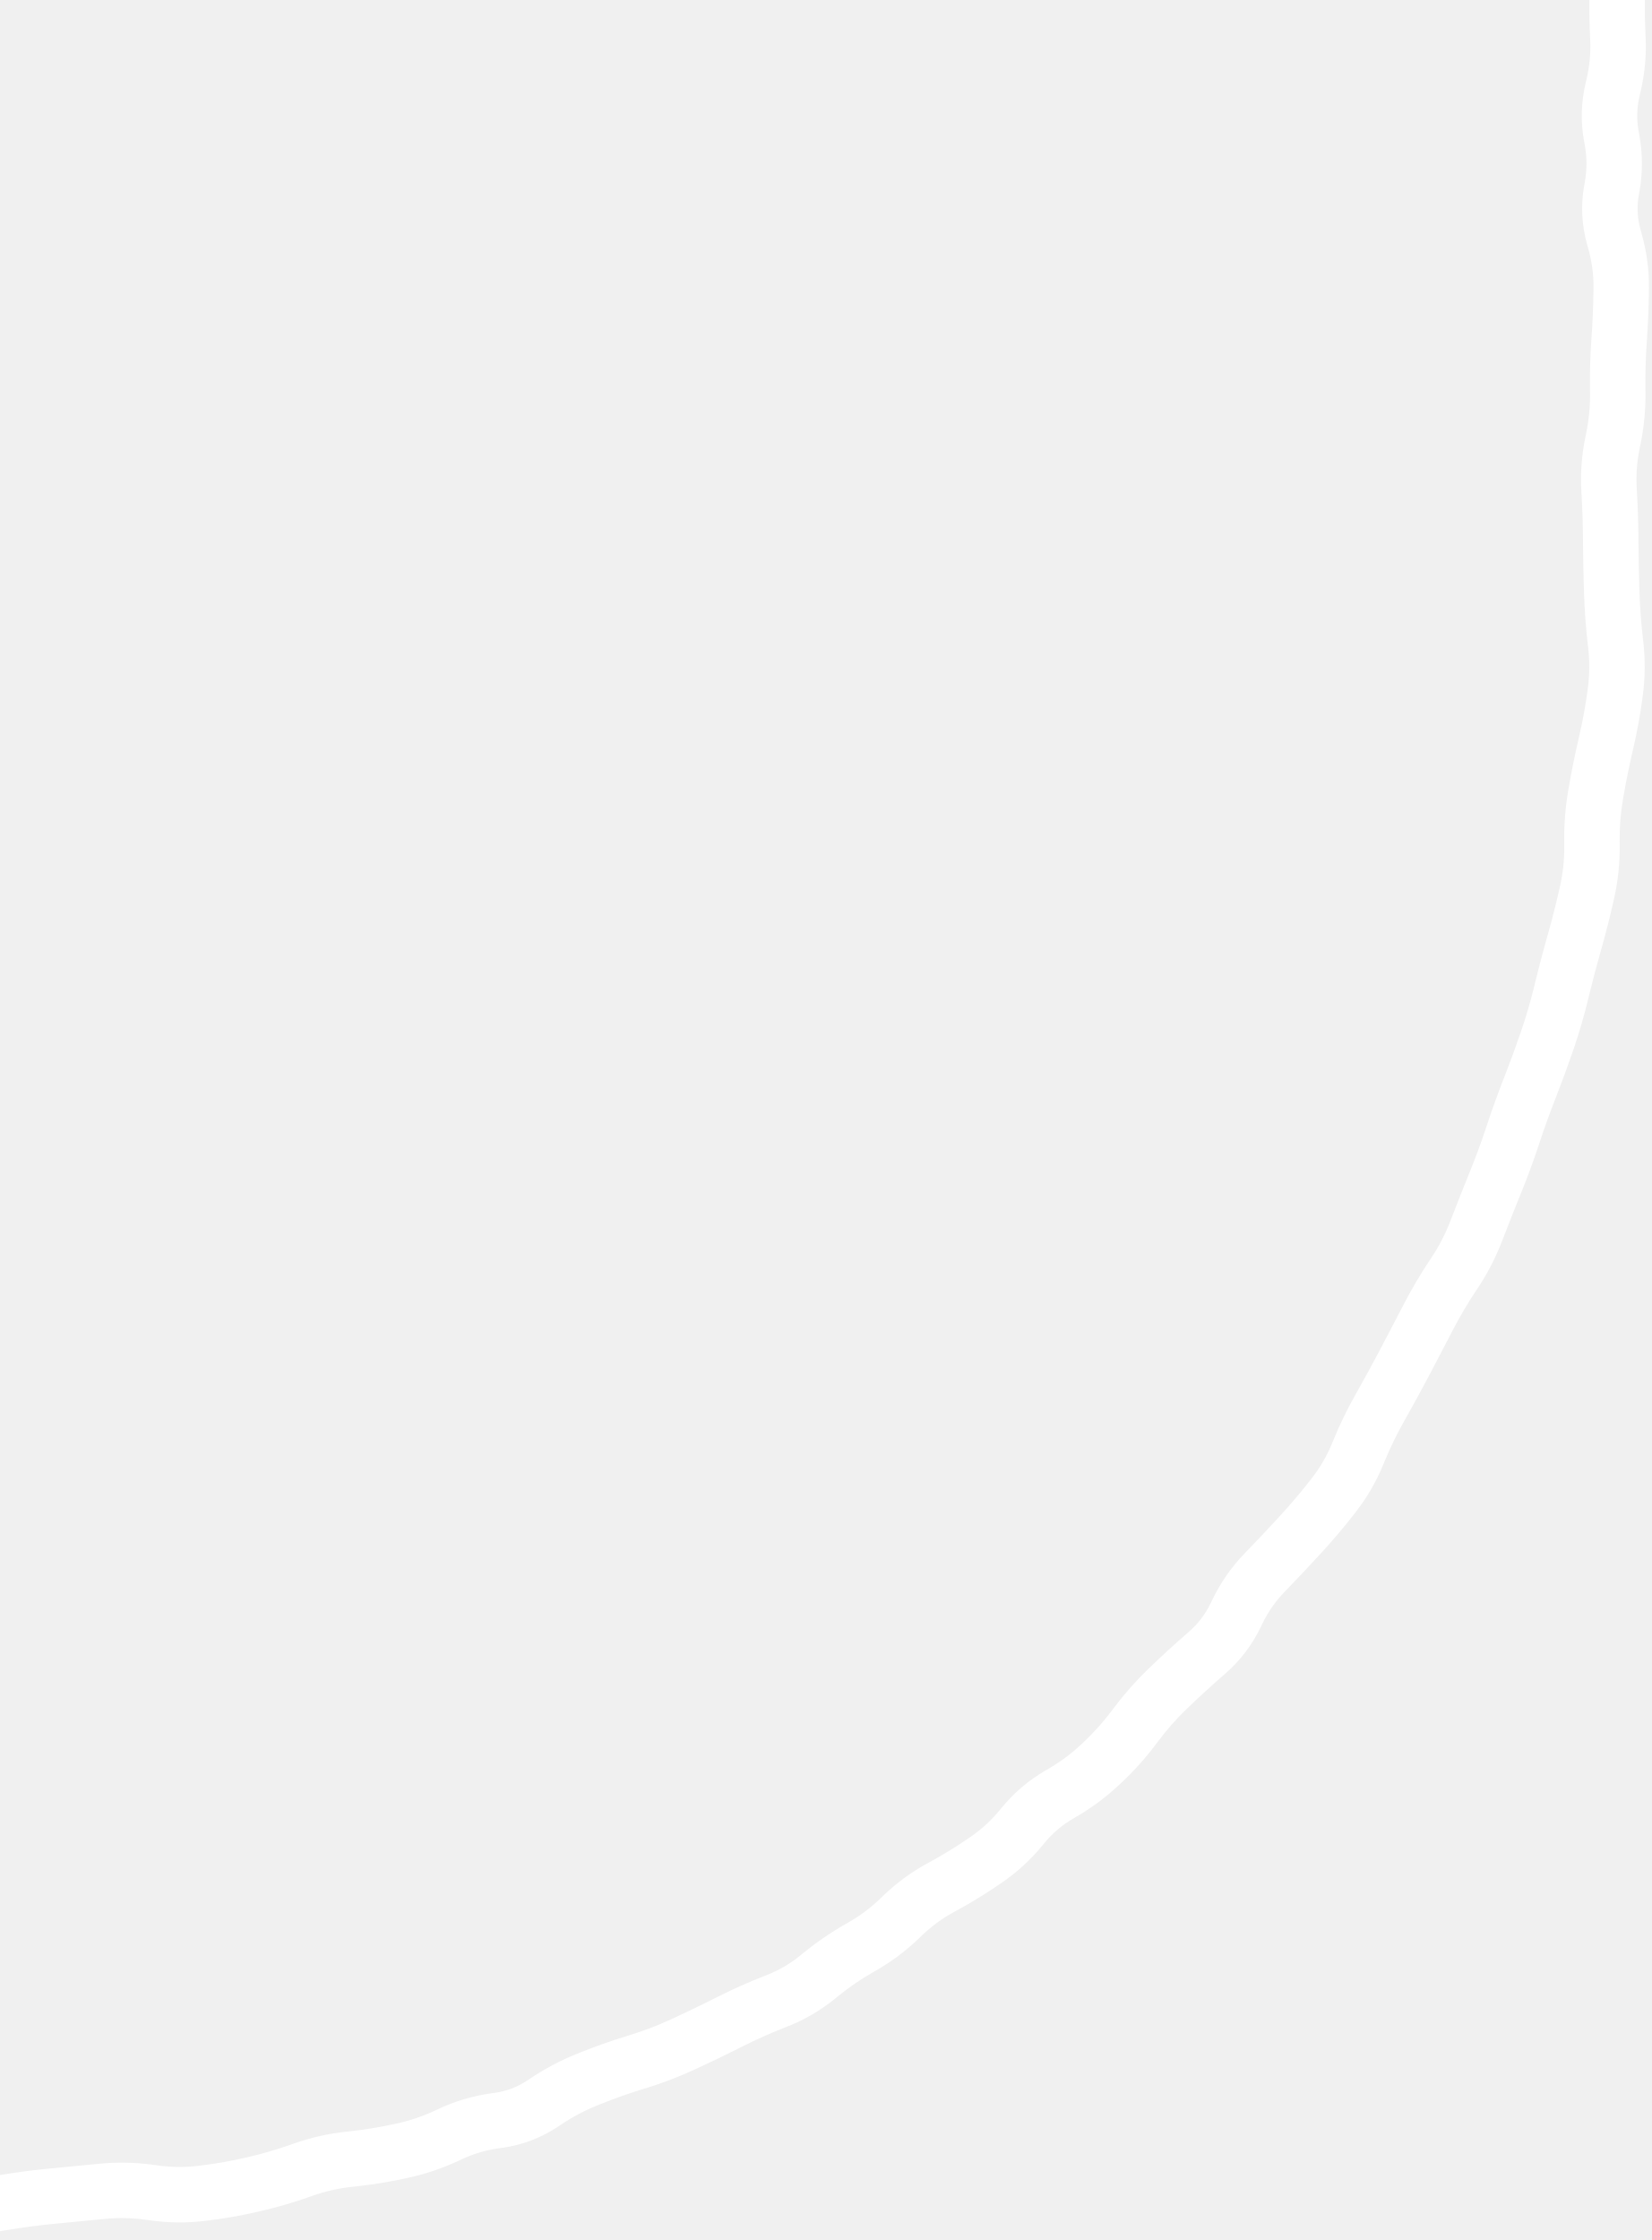
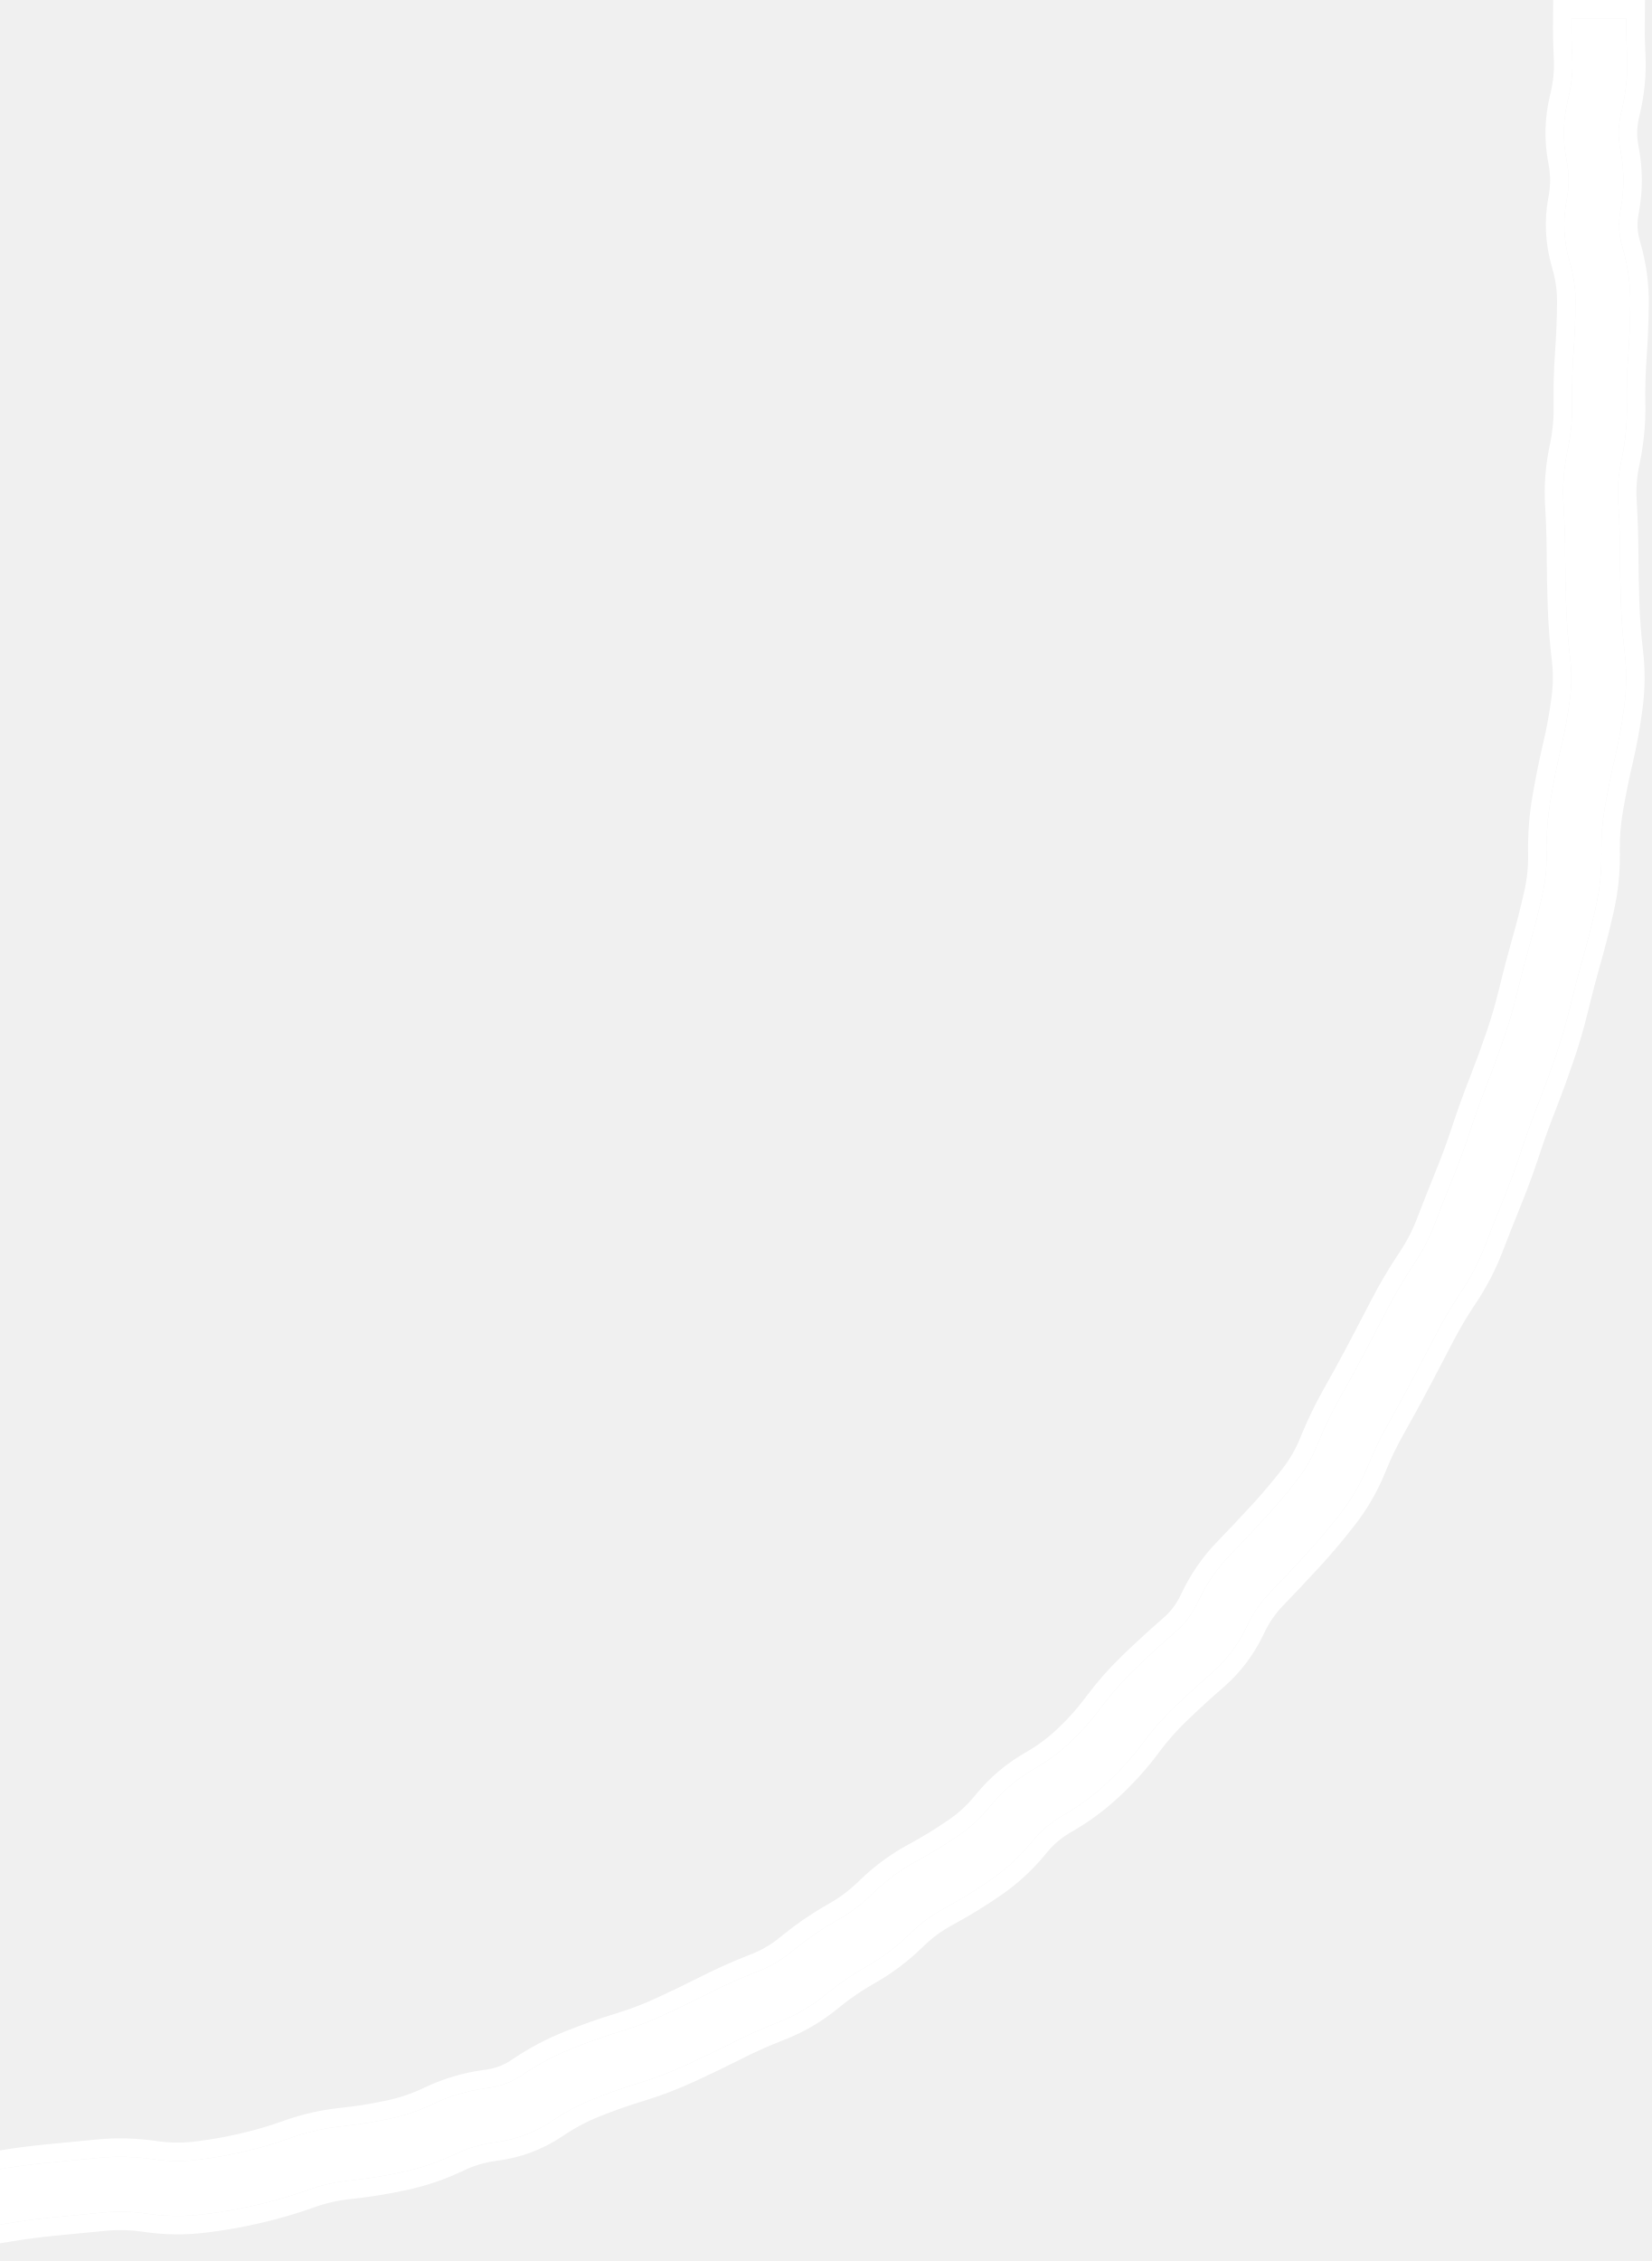
- <svg xmlns="http://www.w3.org/2000/svg" width="177" height="240" viewBox="0 0 177 240" fill="none">
-   <path d="M176.26 0C176.244 1.228 176.265 2.456 176.323 3.684L176.339 4.008C176.433 5.988 176.244 7.963 175.777 9.921L175.738 10.083L175.7 10.245C175.392 11.54 175.359 12.816 175.597 14.098L175.627 14.26L175.656 14.422C176.036 16.469 176.04 18.526 175.67 20.574L175.611 20.898C175.387 22.137 175.447 23.375 175.806 24.645L175.897 24.969C176.451 26.927 176.721 28.905 176.696 30.895L176.692 31.221C176.671 32.971 176.598 34.722 176.477 36.473L176.466 36.635L176.454 36.797C176.342 38.408 176.298 40.019 176.321 41.63L176.325 41.955C176.353 43.87 176.169 45.78 175.775 47.682L175.741 47.844L175.708 48.006C175.409 49.45 175.304 50.885 175.387 52.315L175.396 52.477L175.405 52.639C175.507 54.384 175.562 56.131 175.572 57.877L175.574 58.201C175.584 59.867 175.617 61.535 175.674 63.204L175.679 63.366L175.685 63.529C175.739 65.145 175.861 66.766 176.049 68.393L176.067 68.556L176.087 68.719C176.312 70.668 176.295 72.613 176.034 74.548L175.991 74.87C175.751 76.651 175.427 78.419 175.02 80.174L174.983 80.333L174.946 80.492C174.573 82.102 174.247 83.712 173.969 85.32L173.914 85.639C173.658 87.12 173.538 88.633 173.558 90.18L173.562 90.511C173.586 92.465 173.386 94.388 172.959 96.275L172.923 96.435L172.888 96.593C172.502 98.301 172.07 99.998 171.594 101.683L171.549 101.839L171.505 101.996C171.053 103.594 170.631 105.201 170.239 106.814L170.163 107.131C169.741 108.868 169.242 110.583 168.664 112.273L168.559 112.58C167.996 114.226 167.398 115.86 166.764 117.48L166.705 117.632L166.646 117.783C166.046 119.313 165.489 120.858 164.974 122.416L164.923 122.57L164.872 122.724C164.319 124.394 163.713 126.045 163.053 127.674L162.992 127.824L162.931 127.975C162.301 129.528 161.684 131.089 161.079 132.658L161.021 132.81L160.962 132.962C160.272 134.75 159.394 136.448 158.328 138.051L158.237 138.187L158.146 138.323C157.259 139.659 156.451 141.028 155.724 142.431L155.648 142.574L155.574 142.718C154.794 144.223 154.007 145.727 153.216 147.229L153.141 147.372L153.064 147.515C152.262 149.037 151.437 150.547 150.59 152.045L150.511 152.186L150.431 152.327C149.66 153.689 148.97 155.112 148.36 156.596L148.235 156.9C147.479 158.743 146.491 160.449 145.274 162.008L145.073 162.266C143.977 163.671 142.825 165.031 141.619 166.346L141.398 166.586C140.228 167.862 139.043 169.121 137.843 170.361L137.616 170.596C136.662 171.582 135.872 172.716 135.249 174.011L135.104 174.312C134.176 176.241 132.907 177.916 131.306 179.31L131.183 179.417L131.059 179.524C129.805 180.616 128.586 181.732 127.401 182.872L127.167 183.097C126.062 184.16 125.043 185.312 124.11 186.556L124.013 186.688L123.914 186.818C122.785 188.323 121.538 189.718 120.175 190.999L120.056 191.11L119.938 191.222C118.532 192.542 116.984 193.693 115.299 194.672L115.156 194.755L115.013 194.838C113.825 195.528 112.802 196.397 111.931 197.454L111.826 197.582L111.721 197.709C110.45 199.252 108.996 200.588 107.36 201.709L107.226 201.801L107.092 201.894C105.606 202.912 104.07 203.853 102.483 204.718L102.34 204.796L102.197 204.874C100.936 205.562 99.785 206.407 98.742 207.416L98.506 207.645C97.095 209.009 95.541 210.177 93.847 211.142L93.706 211.223L93.564 211.303C92.234 212.061 90.967 212.93 89.764 213.911L89.509 214.119C87.94 215.398 86.209 216.409 84.326 217.147L84.173 217.207L84.02 217.268C82.51 217.859 81.04 218.515 79.611 219.236L79.322 219.383C77.778 220.162 76.219 220.914 74.648 221.637L74.501 221.704L74.353 221.772C72.694 222.536 70.987 223.187 69.233 223.726L69.078 223.773L68.922 223.821C67.372 224.297 65.853 224.835 64.365 225.432L64.215 225.491L64.065 225.552C62.697 226.101 61.371 226.8 60.087 227.657L59.81 227.843C57.991 229.056 55.987 229.822 53.829 230.12L53.502 230.165C52.087 230.361 50.745 230.758 49.468 231.356L49.171 231.495C47.42 232.316 45.602 232.932 43.721 233.338L43.402 233.406C41.638 233.787 39.856 234.075 38.057 234.268L37.895 234.284L37.731 234.302C36.267 234.459 34.839 234.783 33.444 235.276L33.136 235.386C31.418 235.993 29.674 236.5 27.903 236.908L27.744 236.944L27.586 236.981C25.823 237.388 24.046 237.7 22.256 237.916L21.933 237.955C19.984 238.191 18.019 238.166 16.043 237.889L15.878 237.865L15.713 237.843C14.208 237.631 12.737 237.597 11.296 237.735L11.135 237.751L10.974 237.766C9.295 237.926 7.615 238.089 5.936 238.254L5.614 238.285C4.002 238.443 2.382 238.66 0.754 238.935L0.43 238.989C0.287 239.013 0.143 239.034 0 239.057V233.038C1.683 232.759 3.362 232.536 5.035 232.372L5.357 232.341C7.041 232.176 8.724 232.013 10.407 231.852L10.729 231.82C12.65 231.636 14.588 231.685 16.539 231.959L16.704 231.981L16.87 232.005C18.349 232.213 19.797 232.228 21.22 232.056L21.543 232.017C23.123 231.826 24.693 231.551 26.251 231.191L26.41 231.155L26.569 231.118C28.12 230.761 29.649 230.316 31.155 229.783L31.464 229.674C33.293 229.027 35.174 228.601 37.1 228.395L37.424 228.359C39.015 228.189 40.59 227.935 42.148 227.599L42.307 227.564L42.466 227.53C43.907 227.219 45.301 226.749 46.649 226.116L46.798 226.046L46.945 225.977C48.768 225.122 50.686 224.556 52.688 224.279L53.016 224.234C54.276 224.06 55.431 223.621 56.511 222.9L56.649 222.808L56.789 222.716C58.403 221.639 60.092 220.744 61.853 220.037L62.004 219.977L62.153 219.917C63.796 219.258 65.471 218.667 67.177 218.143L67.333 218.094L67.488 218.046C68.991 217.584 70.451 217.028 71.869 216.375L72.017 216.307L72.164 216.239C73.671 215.546 75.165 214.825 76.645 214.078L76.935 213.932C78.531 213.126 80.171 212.394 81.853 211.735L82.006 211.675L82.158 211.615C83.467 211.102 84.663 210.404 85.754 209.515L85.881 209.41L86.009 209.307C87.465 208.119 89.003 207.063 90.623 206.141L90.765 206.06L90.905 205.979C92.162 205.264 93.318 204.397 94.375 203.374L94.611 203.146C96.037 201.767 97.619 200.602 99.353 199.656L99.497 199.578L99.64 199.5C101.049 198.732 102.414 197.896 103.732 196.992L103.867 196.9L104.001 196.809C105.17 196.007 106.213 195.051 107.135 193.933L107.239 193.805L107.345 193.678C108.665 192.074 110.232 190.744 112.029 189.7L112.314 189.534C113.615 188.779 114.798 187.898 115.868 186.893L115.986 186.781L116.105 186.67C117.217 185.625 118.236 184.486 119.161 183.252L119.358 182.99C120.48 181.495 121.71 180.103 123.047 178.816L123.164 178.703L123.281 178.591C124.538 177.381 125.831 176.198 127.158 175.043L127.281 174.936L127.405 174.828C128.385 173.975 129.165 172.953 129.751 171.735L129.823 171.584L129.896 171.434C130.787 169.582 131.937 167.92 133.346 166.464L133.572 166.229C134.735 165.027 135.886 163.808 137.021 162.57L137.131 162.449L137.241 162.329C138.341 161.13 139.39 159.891 140.39 158.61L140.49 158.481L140.59 158.353C141.469 157.226 142.186 155.992 142.739 154.644L142.802 154.491L142.864 154.338C143.566 152.63 144.364 150.984 145.259 149.401L145.419 149.12C146.237 147.673 147.034 146.214 147.809 144.744L147.884 144.601L147.96 144.458C148.745 142.968 149.525 141.476 150.3 139.982L150.375 139.839L150.449 139.695C151.277 138.1 152.193 136.546 153.198 135.034L153.289 134.897L153.38 134.762C154.207 133.518 154.885 132.206 155.418 130.824L155.477 130.673L155.535 130.521C156.152 128.92 156.782 127.327 157.424 125.742L157.485 125.593L157.546 125.442C158.157 123.934 158.72 122.405 159.231 120.858L159.333 120.55C159.882 118.891 160.476 117.246 161.113 115.617L161.172 115.466L161.231 115.314C161.834 113.775 162.402 112.223 162.937 110.659L163.042 110.353C163.561 108.833 164.01 107.292 164.389 105.729L164.428 105.571L164.466 105.413C164.875 103.727 165.315 102.049 165.787 100.38L165.832 100.223L165.876 100.066C166.324 98.483 166.729 96.888 167.092 95.282L167.128 95.124L167.164 94.965C167.487 93.539 167.64 92.08 167.621 90.585L167.619 90.419L167.616 90.254C167.593 88.351 167.739 86.474 168.059 84.627L168.086 84.468L168.114 84.309C168.411 82.588 168.759 80.868 169.158 79.149L169.232 78.831C169.598 77.257 169.888 75.672 170.103 74.077L170.146 73.754C170.34 72.313 170.354 70.864 170.185 69.401L170.165 69.238L170.146 69.074C169.94 67.29 169.806 65.508 169.746 63.73L169.741 63.567L169.735 63.405C169.677 61.681 169.643 59.957 169.633 58.235L169.631 57.911C169.621 56.269 169.569 54.626 169.474 52.983L169.464 52.821L169.455 52.659C169.341 50.701 169.488 48.746 169.89 46.803L169.923 46.641L169.957 46.478C170.265 44.992 170.406 43.513 170.385 42.04L170.382 41.878L170.38 41.716C170.354 39.938 170.403 38.16 170.527 36.384L170.538 36.222L170.55 36.06C170.664 34.422 170.731 32.785 170.751 31.148L170.755 30.823C170.772 29.426 170.584 28.015 170.18 26.585L170.088 26.261C169.489 24.142 169.376 21.991 169.765 19.842L169.823 19.518C170.065 18.178 170.063 16.846 169.814 15.505L169.784 15.343L169.754 15.18C169.364 13.074 169.422 10.961 169.92 8.868L169.959 8.706L169.997 8.544C170.338 7.114 170.47 5.699 170.403 4.291L170.396 4.129L170.389 3.967C170.326 2.645 170.302 1.322 170.317 0H176.26Z" fill="white" />
+ <svg xmlns="http://www.w3.org/2000/svg" width="179" height="245" viewBox="0 0 179 245" fill="none">
+   <mask id="mask0_654_147" style="mask-type:alpha" maskUnits="userSpaceOnUse" x="0" y="0" width="179" height="245">
+     <rect width="179" height="245" fill="#D9D9D9" />
+   </mask>
+   <g mask="url(#mask0_654_147)">
+     <mask id="path-2-outside-1_654_147" maskUnits="userSpaceOnUse" x="-2" y="-0" width="181" height="244" fill="black">
+       <rect fill="white" x="-2" y="-0" width="181" height="244" />
+       <path d="M176.26 2C176.244 3.227 176.265 4.455 176.323 5.683L176.339 6.007C176.433 7.988 176.244 9.962 175.777 11.921L175.738 12.083L175.7 12.245C175.392 13.54 175.359 14.815 175.597 16.097L175.627 16.259L175.656 16.422C176.036 18.469 176.04 20.526 175.67 22.574L175.611 22.898C175.387 24.137 175.447 25.375 175.806 26.644L175.897 26.968C176.451 28.926 176.721 30.905 176.696 32.895L176.692 33.22C176.671 34.971 176.598 36.722 176.477 38.472L176.466 38.634L176.454 38.797C176.342 40.408 176.298 42.019 176.321 43.63L176.325 43.955C176.353 45.87 176.169 47.78 175.775 49.681L175.741 49.843L175.708 50.005C175.409 51.45 175.304 52.885 175.387 54.314L175.396 54.476L175.405 54.638C175.507 56.384 175.562 58.131 175.572 59.877L175.574 60.201C175.584 61.867 175.617 63.535 175.674 65.204L175.679 65.366L175.685 65.529C175.739 67.144 175.861 68.766 176.049 70.392L176.067 70.555L176.087 70.718C176.312 72.667 176.295 74.613 176.034 76.547L175.991 76.87C175.751 78.65 175.427 80.419 175.02 82.174L174.983 82.333L174.946 82.492C174.573 84.102 174.247 85.712 173.969 87.32L173.914 87.638C173.658 89.12 173.538 90.632 173.558 92.179L173.562 92.51C173.586 94.464 173.386 96.388 172.959 98.275L172.923 98.434L172.888 98.592C172.502 100.3 172.07 101.998 171.594 103.682L171.549 103.839L171.505 103.996C171.053 105.594 170.631 107.2 170.239 108.814L170.163 109.13C169.741 110.868 169.242 112.583 168.664 114.273L168.559 114.58C167.996 116.226 167.398 117.86 166.764 119.48L166.705 119.631L166.646 119.783C166.046 121.313 165.489 122.858 164.974 124.416L164.923 124.57L164.872 124.723C164.319 126.394 163.713 128.044 163.053 129.673L162.992 129.824L162.931 129.974C162.301 131.527 161.684 133.089 161.079 134.658L161.021 134.809L160.962 134.962C160.272 136.75 159.394 138.448 158.328 140.05L158.237 140.186L158.146 140.323C157.259 141.658 156.451 143.028 155.724 144.43L155.648 144.574L155.574 144.717C154.794 146.222 154.007 147.726 153.216 149.228L153.141 149.372L153.064 149.514C152.262 151.036 151.437 152.547 150.59 154.045L150.511 154.185L150.431 154.327C149.66 155.689 148.97 157.112 148.36 158.595L148.235 158.9C147.479 160.743 146.491 162.448 145.274 164.007L145.073 164.265C143.977 165.67 142.825 167.031 141.619 168.345L141.398 168.586C140.228 169.862 139.043 171.121 137.843 172.361L137.616 172.595C136.662 173.582 135.872 174.716 135.249 176.01L135.104 176.311C134.176 178.24 132.907 179.915 131.306 181.309L131.183 181.417L131.059 181.524C129.805 182.615 128.586 183.732 127.401 184.872L127.167 185.096C126.062 186.159 125.043 187.312 124.11 188.555L124.013 188.687L123.914 188.818C122.785 190.323 121.538 191.717 120.175 192.999L120.056 193.11L119.938 193.221C118.532 194.542 116.984 195.693 115.299 196.672L115.156 196.755L115.013 196.838C113.825 197.527 112.802 198.396 111.931 199.454L111.826 199.582L111.721 199.709C110.45 201.251 108.996 202.588 107.36 203.709L107.226 203.8L107.092 203.893C105.606 204.911 104.07 205.853 102.483 206.717L102.34 206.796L102.197 206.874C100.936 207.561 99.785 208.407 98.742 209.416L98.506 209.644C97.095 211.009 95.541 212.176 93.847 213.141L93.706 213.222L93.564 213.302C92.234 214.06 90.967 214.93 89.764 215.911L89.509 216.119C87.94 217.398 86.209 218.409 84.326 219.147L84.173 219.207L84.02 219.267C82.51 219.859 81.04 220.515 79.611 221.236L79.322 221.382C77.778 222.162 76.219 222.913 74.648 223.636L74.501 223.704L74.353 223.772C72.694 224.536 70.987 225.186 69.233 225.725L69.078 225.773L68.922 225.821C67.372 226.297 65.853 226.835 64.365 227.431L64.215 227.491L64.065 227.551C62.697 228.1 61.371 228.8 60.087 229.657L59.81 229.842C57.991 231.056 55.987 231.821 53.829 232.12L53.502 232.165C52.087 232.36 50.745 232.757 49.468 233.356L49.171 233.495C47.42 234.316 45.602 234.931 43.721 235.338L43.402 235.406C41.638 235.787 39.856 236.074 38.057 236.267L37.895 236.284L37.731 236.301C36.267 236.458 34.839 236.783 33.444 237.276L33.136 237.385C31.418 237.992 29.674 238.5 27.903 238.908L27.744 238.944L27.586 238.981C25.823 239.387 24.046 239.699 22.256 239.916L21.933 239.955C19.984 240.19 18.019 240.166 16.043 239.888L15.878 239.865L15.713 239.842C14.208 239.631 12.737 239.597 11.296 239.735L11.135 239.751L10.974 239.765C9.295 239.926 7.615 240.089 5.936 240.254L5.614 240.285C4.002 240.443 2.382 240.659 0.754 240.934L0.43 240.989C0.287 241.013 0.143 241.034 0 241.056V235.038C1.683 234.759 3.362 234.536 5.035 234.372L5.357 234.34C7.041 234.176 8.724 234.012 10.407 233.851L10.729 233.82C12.65 233.636 14.588 233.685 16.539 233.959L16.704 233.981L16.87 234.005C18.349 234.212 19.797 234.227 21.22 234.055L21.543 234.016C23.123 233.825 24.693 233.55 26.251 233.191L26.41 233.155L26.569 233.118C28.12 232.76 29.649 232.315 31.155 231.783L31.464 231.673C33.293 231.027 35.174 230.6 37.1 230.394L37.424 230.359C39.015 230.189 40.59 229.935 42.148 229.598L42.307 229.564L42.466 229.53C43.907 229.219 45.301 228.748 46.649 228.116L46.798 228.046L46.945 227.976C48.768 227.122 50.686 226.556 52.688 226.279L53.016 226.234C54.276 226.06 55.431 225.621 56.511 224.9L56.649 224.807L56.789 224.715C58.403 223.638 60.092 222.743 61.853 222.037L62.004 221.976L62.153 221.917C63.796 221.258 65.471 220.666 67.177 220.142L67.333 220.093L67.488 220.046C68.991 219.584 70.451 219.027 71.869 218.375L72.017 218.306L72.164 218.239C73.671 217.546 75.165 216.825 76.645 216.078L76.935 215.931C78.531 215.126 80.171 214.394 81.853 213.735L82.006 213.674L82.158 213.615C83.467 213.102 84.663 212.404 85.754 211.514L85.881 211.41L86.009 211.306C87.465 210.119 89.003 209.063 90.623 208.14L90.765 208.059L90.905 207.979C92.162 207.263 93.318 206.396 94.375 205.374L94.611 205.145C96.037 203.767 97.619 202.601 99.353 201.656L99.497 201.578L99.64 201.5C101.049 200.731 102.414 199.896 103.732 198.992L103.867 198.9L104.001 198.808C105.17 198.007 106.213 197.051 107.135 195.932L107.239 195.804L107.345 195.677C108.665 194.074 110.232 192.744 112.029 191.7L112.314 191.534C113.615 190.778 114.798 189.898 115.868 188.892L115.986 188.781L116.105 188.67C117.217 187.624 118.236 186.485 119.161 185.252L119.358 184.99C120.48 183.495 121.71 182.102 123.047 180.816L123.164 180.703L123.281 180.59C124.538 179.381 125.831 178.198 127.158 177.043L127.281 176.935L127.405 176.828C128.385 175.975 129.165 174.952 129.751 173.735L129.823 173.584L129.896 173.433C130.787 171.581 131.937 169.92 133.346 168.464L133.572 168.229C134.735 167.027 135.886 165.807 137.021 164.57L137.131 164.449L137.241 164.329C138.341 163.13 139.39 161.89 140.39 160.61L140.49 160.481L140.59 160.352C141.469 159.226 142.186 157.992 142.739 156.643L142.802 156.491L142.864 156.338C143.566 154.629 144.364 152.983 145.259 151.401L145.419 151.12C146.237 149.673 147.034 148.214 147.809 146.744L147.884 146.6L147.96 146.458C148.745 144.968 149.525 143.475 150.3 141.982L150.375 141.839L150.449 141.695C151.277 140.1 152.193 138.545 153.198 137.034L153.289 136.897L153.38 136.761C154.207 135.517 154.885 134.205 155.418 132.824L155.477 132.672L155.535 132.52C156.152 130.92 156.782 129.326 157.424 127.742L157.485 127.592L157.546 127.442C158.157 125.933 158.72 124.405 159.231 122.858L159.333 122.549C159.882 120.89 160.476 119.246 161.113 117.617L161.172 117.465L161.231 117.314C161.834 115.775 162.402 114.223 162.937 112.659L163.042 112.352C163.561 110.833 164.01 109.291 164.389 107.729L164.428 107.571L164.466 107.413C164.875 105.727 165.315 104.049 165.787 102.38L165.832 102.222L165.876 102.066C166.324 100.482 166.729 98.887 167.092 97.282L167.128 97.124L167.164 96.965C167.487 95.539 167.64 94.08 167.621 92.585L167.619 92.419L167.616 92.254C167.593 90.351 167.739 88.474 168.059 86.627L168.086 86.467L168.114 86.308C168.411 84.588 168.759 82.868 169.158 81.149L169.232 80.831C169.598 79.257 169.888 77.672 170.103 76.077L170.146 75.754C170.34 74.312 170.354 72.863 170.185 71.401L170.165 71.238L170.146 71.074C169.94 69.289 169.806 67.508 169.746 65.73L169.741 65.567L169.735 65.405C169.677 63.681 169.643 61.957 169.633 60.235L169.631 59.911C169.621 58.269 169.569 56.626 169.474 54.983L169.464 54.821L169.455 54.659C169.341 52.7 169.488 50.746 169.89 48.802L169.923 48.64L169.957 48.478C170.265 46.992 170.406 45.513 170.385 44.04L170.382 43.878L170.38 43.715C170.354 41.938 170.403 40.16 170.527 38.383L170.538 38.221L170.55 38.059C170.664 36.422 170.731 34.784 170.751 33.147L170.755 32.823C170.772 31.425 170.584 30.015 170.18 28.585L170.088 28.26C169.489 26.142 169.376 23.99 169.765 21.841L169.823 21.517C170.065 20.177 170.063 18.845 169.814 17.505L169.784 17.342L169.754 17.179C169.364 15.073 169.422 12.96 169.92 10.868L169.959 10.706L169.997 10.544C170.338 9.114 170.47 7.698 170.403 6.291L170.396 6.129L170.389 5.966C170.326 4.644 170.302 3.322 170.317 2H176.26Z" />
+     </mask>
+     <path d="M176.26 2C176.244 3.227 176.265 4.455 176.323 5.683L176.339 6.007C176.433 7.988 176.244 9.962 175.777 11.921L175.738 12.083L175.7 12.245C175.392 13.54 175.359 14.815 175.597 16.097L175.627 16.259L175.656 16.422C176.036 18.469 176.04 20.526 175.67 22.574L175.611 22.898C175.387 24.137 175.447 25.375 175.806 26.644L175.897 26.968C176.451 28.926 176.721 30.905 176.696 32.895L176.692 33.22C176.671 34.971 176.598 36.722 176.477 38.472L176.466 38.634L176.454 38.797C176.342 40.408 176.298 42.019 176.321 43.63L176.325 43.955C176.353 45.87 176.169 47.78 175.775 49.681L175.741 49.843L175.708 50.005C175.409 51.45 175.304 52.885 175.387 54.314L175.396 54.476L175.405 54.638C175.507 56.384 175.562 58.131 175.572 59.877L175.574 60.201C175.584 61.867 175.617 63.535 175.674 65.204L175.679 65.366L175.685 65.529C175.739 67.144 175.861 68.766 176.049 70.392L176.067 70.555L176.087 70.718C176.312 72.667 176.295 74.613 176.034 76.547L175.991 76.87C175.751 78.65 175.427 80.419 175.02 82.174L174.983 82.333L174.946 82.492C174.573 84.102 174.247 85.712 173.969 87.32L173.914 87.638C173.658 89.12 173.538 90.632 173.558 92.179L173.562 92.51C173.586 94.464 173.386 96.388 172.959 98.275L172.923 98.434L172.888 98.592C172.502 100.3 172.07 101.998 171.594 103.682L171.549 103.839L171.505 103.996C171.053 105.594 170.631 107.2 170.239 108.814L170.163 109.13C169.741 110.868 169.242 112.583 168.664 114.273L168.559 114.58C167.996 116.226 167.398 117.86 166.764 119.48L166.705 119.631L166.646 119.783C166.046 121.313 165.489 122.858 164.974 124.416L164.923 124.57L164.872 124.723C164.319 126.394 163.713 128.044 163.053 129.673L162.992 129.824L162.931 129.974C162.301 131.527 161.684 133.089 161.079 134.658L161.021 134.809L160.962 134.962C160.272 136.75 159.394 138.448 158.328 140.05L158.237 140.186L158.146 140.323C157.259 141.658 156.451 143.028 155.724 144.43L155.648 144.574L155.574 144.717C154.794 146.222 154.007 147.726 153.216 149.228L153.141 149.372L153.064 149.514C152.262 151.036 151.437 152.547 150.59 154.045L150.511 154.185L150.431 154.327C149.66 155.689 148.97 157.112 148.36 158.595L148.235 158.9C147.479 160.743 146.491 162.448 145.274 164.007L145.073 164.265C143.977 165.67 142.825 167.031 141.619 168.345L141.398 168.586C140.228 169.862 139.043 171.121 137.843 172.361L137.616 172.595C136.662 173.582 135.872 174.716 135.249 176.01L135.104 176.311C134.176 178.24 132.907 179.915 131.306 181.309L131.183 181.417L131.059 181.524C129.805 182.615 128.586 183.732 127.401 184.872L127.167 185.096C126.062 186.159 125.043 187.312 124.11 188.555L124.013 188.687L123.914 188.818C122.785 190.323 121.538 191.717 120.175 192.999L120.056 193.11L119.938 193.221C118.532 194.542 116.984 195.693 115.299 196.672L115.156 196.755L115.013 196.838C113.825 197.527 112.802 198.396 111.931 199.454L111.826 199.582L111.721 199.709C110.45 201.251 108.996 202.588 107.36 203.709L107.226 203.8L107.092 203.893C105.606 204.911 104.07 205.853 102.483 206.717L102.34 206.796L102.197 206.874C100.936 207.561 99.785 208.407 98.742 209.416L98.506 209.644C97.095 211.009 95.541 212.176 93.847 213.141L93.706 213.222L93.564 213.302C92.234 214.06 90.967 214.93 89.764 215.911L89.509 216.119C87.94 217.398 86.209 218.409 84.326 219.147L84.173 219.207L84.02 219.267C82.51 219.859 81.04 220.515 79.611 221.236L79.322 221.382C77.778 222.162 76.219 222.913 74.648 223.636L74.501 223.704L74.353 223.772C72.694 224.536 70.987 225.186 69.233 225.725L69.078 225.773L68.922 225.821C67.372 226.297 65.853 226.835 64.365 227.431L64.215 227.491L64.065 227.551C62.697 228.1 61.371 228.8 60.087 229.657L59.81 229.842C57.991 231.056 55.987 231.821 53.829 232.12L53.502 232.165C52.087 232.36 50.745 232.757 49.468 233.356L49.171 233.495C47.42 234.316 45.602 234.931 43.721 235.338L43.402 235.406C41.638 235.787 39.856 236.074 38.057 236.267L37.895 236.284L37.731 236.301C36.267 236.458 34.839 236.783 33.444 237.276L33.136 237.385C31.418 237.992 29.674 238.5 27.903 238.908L27.744 238.944L27.586 238.981C25.823 239.387 24.046 239.699 22.256 239.916L21.933 239.955C19.984 240.19 18.019 240.166 16.043 239.888L15.878 239.865L15.713 239.842C14.208 239.631 12.737 239.597 11.296 239.735L11.135 239.751L10.974 239.765C9.295 239.926 7.615 240.089 5.936 240.254L5.614 240.285C4.002 240.443 2.382 240.659 0.754 240.934L0.43 240.989C0.287 241.013 0.143 241.034 0 241.056V235.038C1.683 234.759 3.362 234.536 5.035 234.372L5.357 234.34C7.041 234.176 8.724 234.012 10.407 233.851L10.729 233.82C12.65 233.636 14.588 233.685 16.539 233.959L16.704 233.981L16.87 234.005C18.349 234.212 19.797 234.227 21.22 234.055L21.543 234.016C23.123 233.825 24.693 233.55 26.251 233.191L26.41 233.155L26.569 233.118C28.12 232.76 29.649 232.315 31.155 231.783L31.464 231.673C33.293 231.027 35.174 230.6 37.1 230.394L37.424 230.359C39.015 230.189 40.59 229.935 42.148 229.598L42.307 229.564L42.466 229.53C43.907 229.219 45.301 228.748 46.649 228.116L46.798 228.046L46.945 227.976C48.768 227.122 50.686 226.556 52.688 226.279L53.016 226.234C54.276 226.06 55.431 225.621 56.511 224.9L56.649 224.807L56.789 224.715C58.403 223.638 60.092 222.743 61.853 222.037L62.004 221.976L62.153 221.917C63.796 221.258 65.471 220.666 67.177 220.142L67.333 220.093L67.488 220.046C68.991 219.584 70.451 219.027 71.869 218.375L72.017 218.306L72.164 218.239C73.671 217.546 75.165 216.825 76.645 216.078L76.935 215.931C78.531 215.126 80.171 214.394 81.853 213.735L82.006 213.674L82.158 213.615C83.467 213.102 84.663 212.404 85.754 211.514L85.881 211.41L86.009 211.306C87.465 210.119 89.003 209.063 90.623 208.14L90.765 208.059L90.905 207.979C92.162 207.263 93.318 206.396 94.375 205.374L94.611 205.145C96.037 203.767 97.619 202.601 99.353 201.656L99.497 201.578L99.64 201.5C101.049 200.731 102.414 199.896 103.732 198.992L103.867 198.9L104.001 198.808C105.17 198.007 106.213 197.051 107.135 195.932L107.239 195.804L107.345 195.677C108.665 194.074 110.232 192.744 112.029 191.7L112.314 191.534C113.615 190.778 114.798 189.898 115.868 188.892L115.986 188.781L116.105 188.67C117.217 187.624 118.236 186.485 119.161 185.252L119.358 184.99C120.48 183.495 121.71 182.102 123.047 180.816L123.164 180.703L123.281 180.59C124.538 179.381 125.831 178.198 127.158 177.043L127.281 176.935L127.405 176.828C128.385 175.975 129.165 174.952 129.751 173.735L129.823 173.584L129.896 173.433C130.787 171.581 131.937 169.92 133.346 168.464L133.572 168.229C134.735 167.027 135.886 165.807 137.021 164.57L137.131 164.449L137.241 164.329C138.341 163.13 139.39 161.89 140.39 160.61L140.49 160.481L140.59 160.352C141.469 159.226 142.186 157.992 142.739 156.643L142.802 156.491L142.864 156.338C143.566 154.629 144.364 152.983 145.259 151.401L145.419 151.12C146.237 149.673 147.034 148.214 147.809 146.744L147.884 146.6L147.96 146.458C148.745 144.968 149.525 143.475 150.3 141.982L150.375 141.839L150.449 141.695C151.277 140.1 152.193 138.545 153.198 137.034L153.289 136.897L153.38 136.761C154.207 135.517 154.885 134.205 155.418 132.824L155.477 132.672L155.535 132.52C156.152 130.92 156.782 129.326 157.424 127.742L157.485 127.592L157.546 127.442C158.157 125.933 158.72 124.405 159.231 122.858L159.333 122.549C159.882 120.89 160.476 119.246 161.113 117.617L161.172 117.465L161.231 117.314C161.834 115.775 162.402 114.223 162.937 112.659L163.042 112.352C163.561 110.833 164.01 109.291 164.389 107.729L164.428 107.571L164.466 107.413C164.875 105.727 165.315 104.049 165.787 102.38L165.832 102.222L165.876 102.066C166.324 100.482 166.729 98.887 167.092 97.282L167.128 97.124L167.164 96.965C167.487 95.539 167.64 94.08 167.621 92.585L167.619 92.419L167.616 92.254C167.593 90.351 167.739 88.474 168.059 86.627L168.086 86.467L168.114 86.308C168.411 84.588 168.759 82.868 169.158 81.149L169.232 80.831C169.598 79.257 169.888 77.672 170.103 76.077L170.146 75.754C170.34 74.312 170.354 72.863 170.185 71.401L170.165 71.238L170.146 71.074C169.94 69.289 169.806 67.508 169.746 65.73L169.741 65.567L169.735 65.405C169.677 63.681 169.643 61.957 169.633 60.235L169.631 59.911C169.621 58.269 169.569 56.626 169.474 54.983L169.464 54.821L169.455 54.659C169.341 52.7 169.488 50.746 169.89 48.802L169.923 48.64L169.957 48.478C170.265 46.992 170.406 45.513 170.385 44.04L170.382 43.878L170.38 43.715C170.354 41.938 170.403 40.16 170.527 38.383L170.538 38.221L170.55 38.059C170.664 36.422 170.731 34.784 170.751 33.147L170.755 32.823C170.772 31.425 170.584 30.015 170.18 28.585L170.088 28.26C169.489 26.142 169.376 23.99 169.765 21.841L169.823 21.517C170.065 20.177 170.063 18.845 169.814 17.505L169.784 17.342L169.754 17.179C169.364 15.073 169.422 12.96 169.92 10.868L169.959 10.706L169.997 10.544C170.338 9.114 170.47 7.698 170.403 6.291L170.396 6.129L170.389 5.966C170.326 4.644 170.302 3.322 170.317 2H176.26Z" fill="white" />
+     <path d="M176.26 2C176.244 3.227 176.265 4.455 176.323 5.683L176.339 6.007C176.433 7.988 176.244 9.962 175.777 11.921L175.738 12.083L175.7 12.245C175.392 13.54 175.359 14.815 175.597 16.097L175.627 16.259L175.656 16.422C176.036 18.469 176.04 20.526 175.67 22.574L175.611 22.898C175.387 24.137 175.447 25.375 175.806 26.644L175.897 26.968C176.451 28.926 176.721 30.905 176.696 32.895L176.692 33.22C176.671 34.971 176.598 36.722 176.477 38.472L176.466 38.634L176.454 38.797C176.342 40.408 176.298 42.019 176.321 43.63L176.325 43.955C176.353 45.87 176.169 47.78 175.775 49.681L175.741 49.843L175.708 50.005C175.409 51.45 175.304 52.885 175.387 54.314L175.396 54.476L175.405 54.638C175.507 56.384 175.562 58.131 175.572 59.877L175.574 60.201C175.584 61.867 175.617 63.535 175.674 65.204L175.679 65.366L175.685 65.529C175.739 67.144 175.861 68.766 176.049 70.392L176.067 70.555L176.087 70.718C176.312 72.667 176.295 74.613 176.034 76.547L175.991 76.87C175.751 78.65 175.427 80.419 175.02 82.174L174.983 82.333L174.946 82.492C174.573 84.102 174.247 85.712 173.969 87.32L173.914 87.638C173.658 89.12 173.538 90.632 173.558 92.179L173.562 92.51C173.586 94.464 173.386 96.388 172.959 98.275L172.923 98.434L172.888 98.592C172.502 100.3 172.07 101.998 171.594 103.682L171.549 103.839L171.505 103.996C171.053 105.594 170.631 107.2 170.239 108.814L170.163 109.13C169.741 110.868 169.242 112.583 168.664 114.273L168.559 114.58C167.996 116.226 167.398 117.86 166.764 119.48L166.705 119.631L166.646 119.783C166.046 121.313 165.489 122.858 164.974 124.416L164.923 124.57L164.872 124.723C164.319 126.394 163.713 128.044 163.053 129.673L162.992 129.824L162.931 129.974C162.301 131.527 161.684 133.089 161.079 134.658L161.021 134.809L160.962 134.962C160.272 136.75 159.394 138.448 158.328 140.05L158.237 140.186L158.146 140.323C157.259 141.658 156.451 143.028 155.724 144.43L155.648 144.574L155.574 144.717C154.794 146.222 154.007 147.726 153.216 149.228L153.141 149.372L153.064 149.514C152.262 151.036 151.437 152.547 150.59 154.045L150.511 154.185L150.431 154.327C149.66 155.689 148.97 157.112 148.36 158.595L148.235 158.9C147.479 160.743 146.491 162.448 145.274 164.007L145.073 164.265C143.977 165.67 142.825 167.031 141.619 168.345L141.398 168.586C140.228 169.862 139.043 171.121 137.843 172.361L137.616 172.595C136.662 173.582 135.872 174.716 135.249 176.01L135.104 176.311C134.176 178.24 132.907 179.915 131.306 181.309L131.183 181.417L131.059 181.524C129.805 182.615 128.586 183.732 127.401 184.872L127.167 185.096C126.062 186.159 125.043 187.312 124.11 188.555L124.013 188.687L123.914 188.818C122.785 190.323 121.538 191.717 120.175 192.999L120.056 193.11L119.938 193.221C118.532 194.542 116.984 195.693 115.299 196.672L115.156 196.755L115.013 196.838C113.825 197.527 112.802 198.396 111.931 199.454L111.826 199.582L111.721 199.709C110.45 201.251 108.996 202.588 107.36 203.709L107.226 203.8L107.092 203.893C105.606 204.911 104.07 205.853 102.483 206.717L102.34 206.796L102.197 206.874C100.936 207.561 99.785 208.407 98.742 209.416L98.506 209.644C97.095 211.009 95.541 212.176 93.847 213.141L93.706 213.222L93.564 213.302C92.234 214.06 90.967 214.93 89.764 215.911L89.509 216.119C87.94 217.398 86.209 218.409 84.326 219.147L84.173 219.207L84.02 219.267C82.51 219.859 81.04 220.515 79.611 221.236L79.322 221.382C77.778 222.162 76.219 222.913 74.648 223.636L74.501 223.704L74.353 223.772C72.694 224.536 70.987 225.186 69.233 225.725L69.078 225.773L68.922 225.821C67.372 226.297 65.853 226.835 64.365 227.431L64.215 227.491L64.065 227.551C62.697 228.1 61.371 228.8 60.087 229.657L59.81 229.842C57.991 231.056 55.987 231.821 53.829 232.12L53.502 232.165C52.087 232.36 50.745 232.757 49.468 233.356L49.171 233.495C47.42 234.316 45.602 234.931 43.721 235.338L43.402 235.406C41.638 235.787 39.856 236.074 38.057 236.267L37.895 236.284L37.731 236.301C36.267 236.458 34.839 236.783 33.444 237.276L33.136 237.385C31.418 237.992 29.674 238.5 27.903 238.908L27.744 238.944L27.586 238.981C25.823 239.387 24.046 239.699 22.256 239.916L21.933 239.955C19.984 240.19 18.019 240.166 16.043 239.888L15.878 239.865L15.713 239.842C14.208 239.631 12.737 239.597 11.296 239.735L11.135 239.751L10.974 239.765C9.295 239.926 7.615 240.089 5.936 240.254L5.614 240.285C4.002 240.443 2.382 240.659 0.754 240.934L0.43 240.989C0.287 241.013 0.143 241.034 0 241.056V235.038C1.683 234.759 3.362 234.536 5.035 234.372L5.357 234.34C7.041 234.176 8.724 234.012 10.407 233.851L10.729 233.82C12.65 233.636 14.588 233.685 16.539 233.959L16.704 233.981L16.87 234.005C18.349 234.212 19.797 234.227 21.22 234.055L21.543 234.016C23.123 233.825 24.693 233.55 26.251 233.191L26.41 233.155L26.569 233.118C28.12 232.76 29.649 232.315 31.155 231.783L31.464 231.673C33.293 231.027 35.174 230.6 37.1 230.394L37.424 230.359C39.015 230.189 40.59 229.935 42.148 229.598L42.307 229.564L42.466 229.53C43.907 229.219 45.301 228.748 46.649 228.116L46.798 228.046L46.945 227.976C48.768 227.122 50.686 226.556 52.688 226.279L53.016 226.234C54.276 226.06 55.431 225.621 56.511 224.9L56.649 224.807L56.789 224.715C58.403 223.638 60.092 222.743 61.853 222.037L62.004 221.976L62.153 221.917C63.796 221.258 65.471 220.666 67.177 220.142L67.333 220.093L67.488 220.046C68.991 219.584 70.451 219.027 71.869 218.375L72.017 218.306L72.164 218.239C73.671 217.546 75.165 216.825 76.645 216.078L76.935 215.931C78.531 215.126 80.171 214.394 81.853 213.735L82.006 213.674L82.158 213.615C83.467 213.102 84.663 212.404 85.754 211.514L85.881 211.41L86.009 211.306C87.465 210.119 89.003 209.063 90.623 208.14L90.765 208.059L90.905 207.979C92.162 207.263 93.318 206.396 94.375 205.374L94.611 205.145C96.037 203.767 97.619 202.601 99.353 201.656L99.497 201.578L99.64 201.5C101.049 200.731 102.414 199.896 103.732 198.992L103.867 198.9L104.001 198.808C105.17 198.007 106.213 197.051 107.135 195.932L107.239 195.804L107.345 195.677C108.665 194.074 110.232 192.744 112.029 191.7L112.314 191.534C113.615 190.778 114.798 189.898 115.868 188.892L115.986 188.781L116.105 188.67C117.217 187.624 118.236 186.485 119.161 185.252L119.358 184.99C120.48 183.495 121.71 182.102 123.047 180.816L123.164 180.703L123.281 180.59C124.538 179.381 125.831 178.198 127.158 177.043L127.281 176.935L127.405 176.828C128.385 175.975 129.165 174.952 129.751 173.735L129.823 173.584L129.896 173.433C130.787 171.581 131.937 169.92 133.346 168.464L133.572 168.229C134.735 167.027 135.886 165.807 137.021 164.57L137.131 164.449L137.241 164.329C138.341 163.13 139.39 161.89 140.39 160.61L140.49 160.481L140.59 160.352C141.469 159.226 142.186 157.992 142.739 156.643L142.802 156.491L142.864 156.338C143.566 154.629 144.364 152.983 145.259 151.401L145.419 151.12C146.237 149.673 147.034 148.214 147.809 146.744L147.884 146.6L147.96 146.458C148.745 144.968 149.525 143.475 150.3 141.982L150.375 141.839L150.449 141.695C151.277 140.1 152.193 138.545 153.198 137.034L153.289 136.897L153.38 136.761C154.207 135.517 154.885 134.205 155.418 132.824L155.477 132.672L155.535 132.52C156.152 130.92 156.782 129.326 157.424 127.742L157.485 127.592L157.546 127.442C158.157 125.933 158.72 124.405 159.231 122.858L159.333 122.549C159.882 120.89 160.476 119.246 161.113 117.617L161.172 117.465L161.231 117.314C161.834 115.775 162.402 114.223 162.937 112.659L163.042 112.352C163.561 110.833 164.01 109.291 164.389 107.729L164.428 107.571L164.466 107.413C164.875 105.727 165.315 104.049 165.787 102.38L165.832 102.222L165.876 102.066C166.324 100.482 166.729 98.887 167.092 97.282L167.128 97.124L167.164 96.965C167.487 95.539 167.64 94.08 167.621 92.585L167.619 92.419L167.616 92.254C167.593 90.351 167.739 88.474 168.059 86.627L168.086 86.467L168.114 86.308C168.411 84.588 168.759 82.868 169.158 81.149L169.232 80.831C169.598 79.257 169.888 77.672 170.103 76.077L170.146 75.754C170.34 74.312 170.354 72.863 170.185 71.401L170.165 71.238L170.146 71.074C169.94 69.289 169.806 67.508 169.746 65.73L169.741 65.567L169.735 65.405C169.677 63.681 169.643 61.957 169.633 60.235L169.631 59.911C169.621 58.269 169.569 56.626 169.474 54.983L169.464 54.821L169.455 54.659C169.341 52.7 169.488 50.746 169.89 48.802L169.923 48.64L169.957 48.478C170.265 46.992 170.406 45.513 170.385 44.04L170.382 43.878L170.38 43.715C170.354 41.938 170.403 40.16 170.527 38.383L170.538 38.221L170.55 38.059C170.664 36.422 170.731 34.784 170.751 33.147L170.755 32.823C170.772 31.425 170.584 30.015 170.18 28.585L170.088 28.26C169.489 26.142 169.376 23.99 169.765 21.841L169.823 21.517C170.065 20.177 170.063 18.845 169.814 17.505L169.784 17.342L169.754 17.179C169.364 15.073 169.422 12.96 169.92 10.868L169.959 10.706L169.997 10.544C170.338 9.114 170.47 7.698 170.403 6.291L170.396 6.129L170.389 5.966C170.326 4.644 170.302 3.322 170.317 2H176.26Z" stroke="white" stroke-width="4" mask="url(#path-2-outside-1_654_147)" />
+   </g>
</svg>
